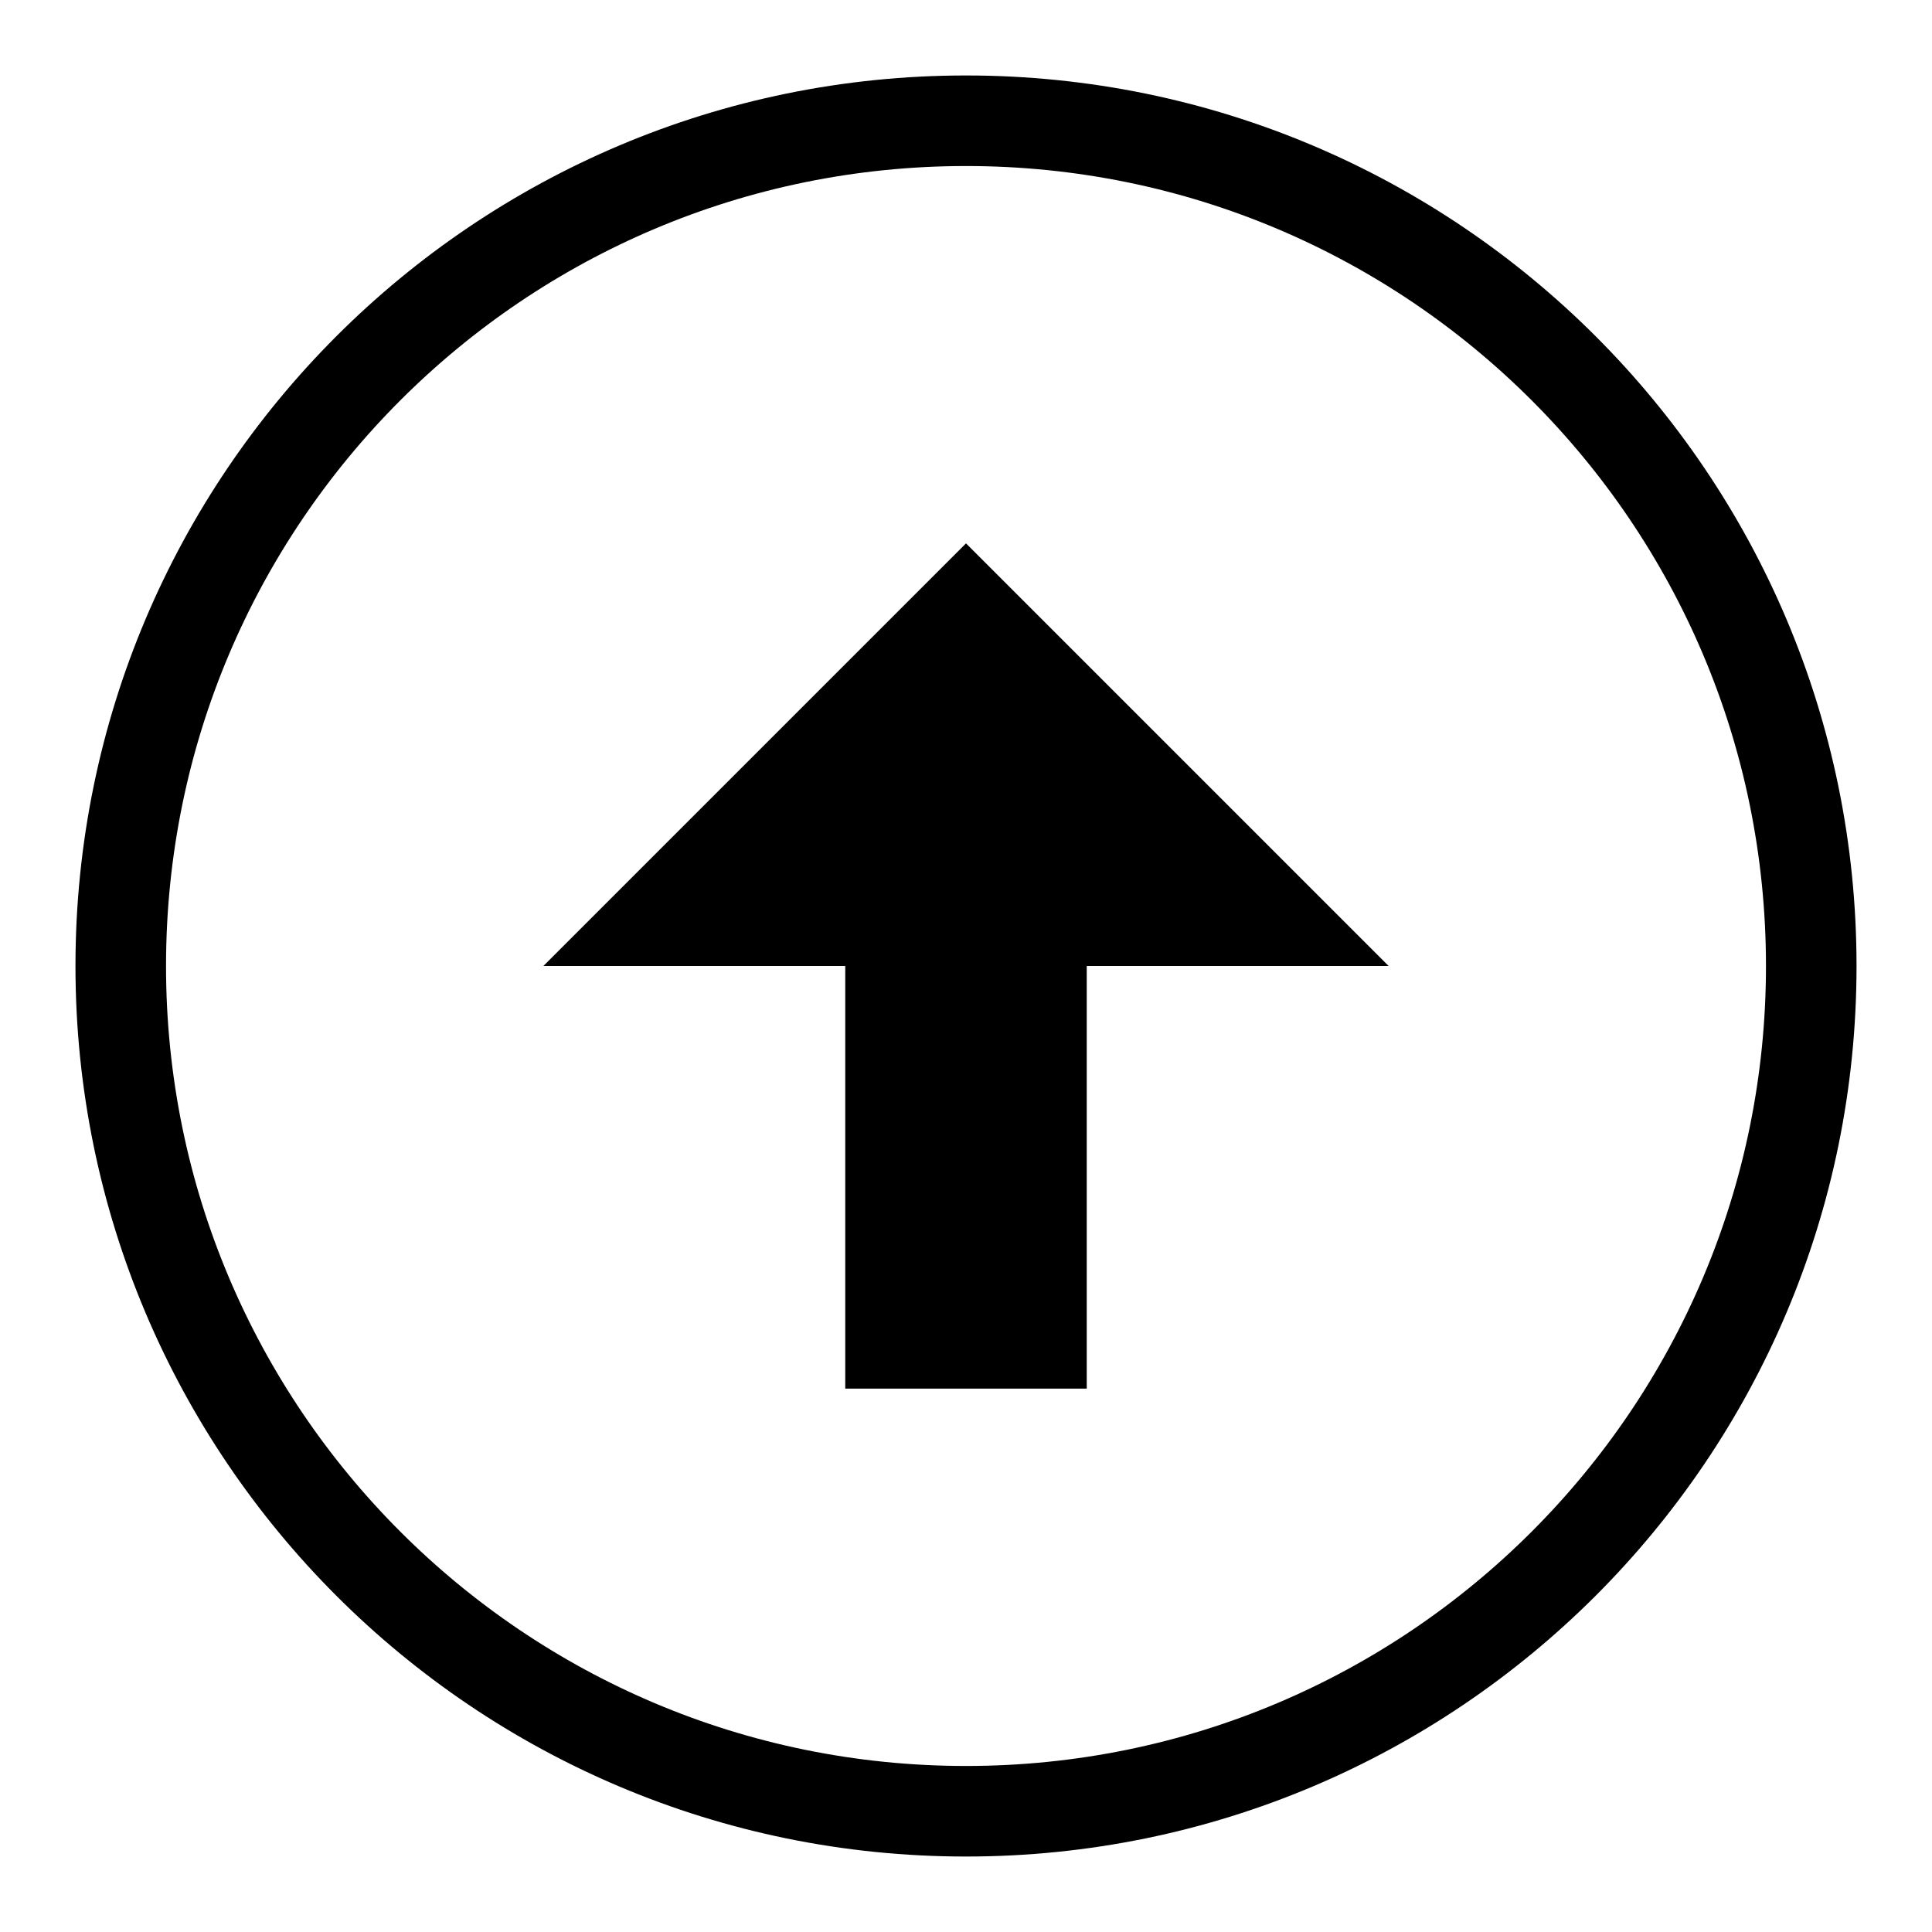
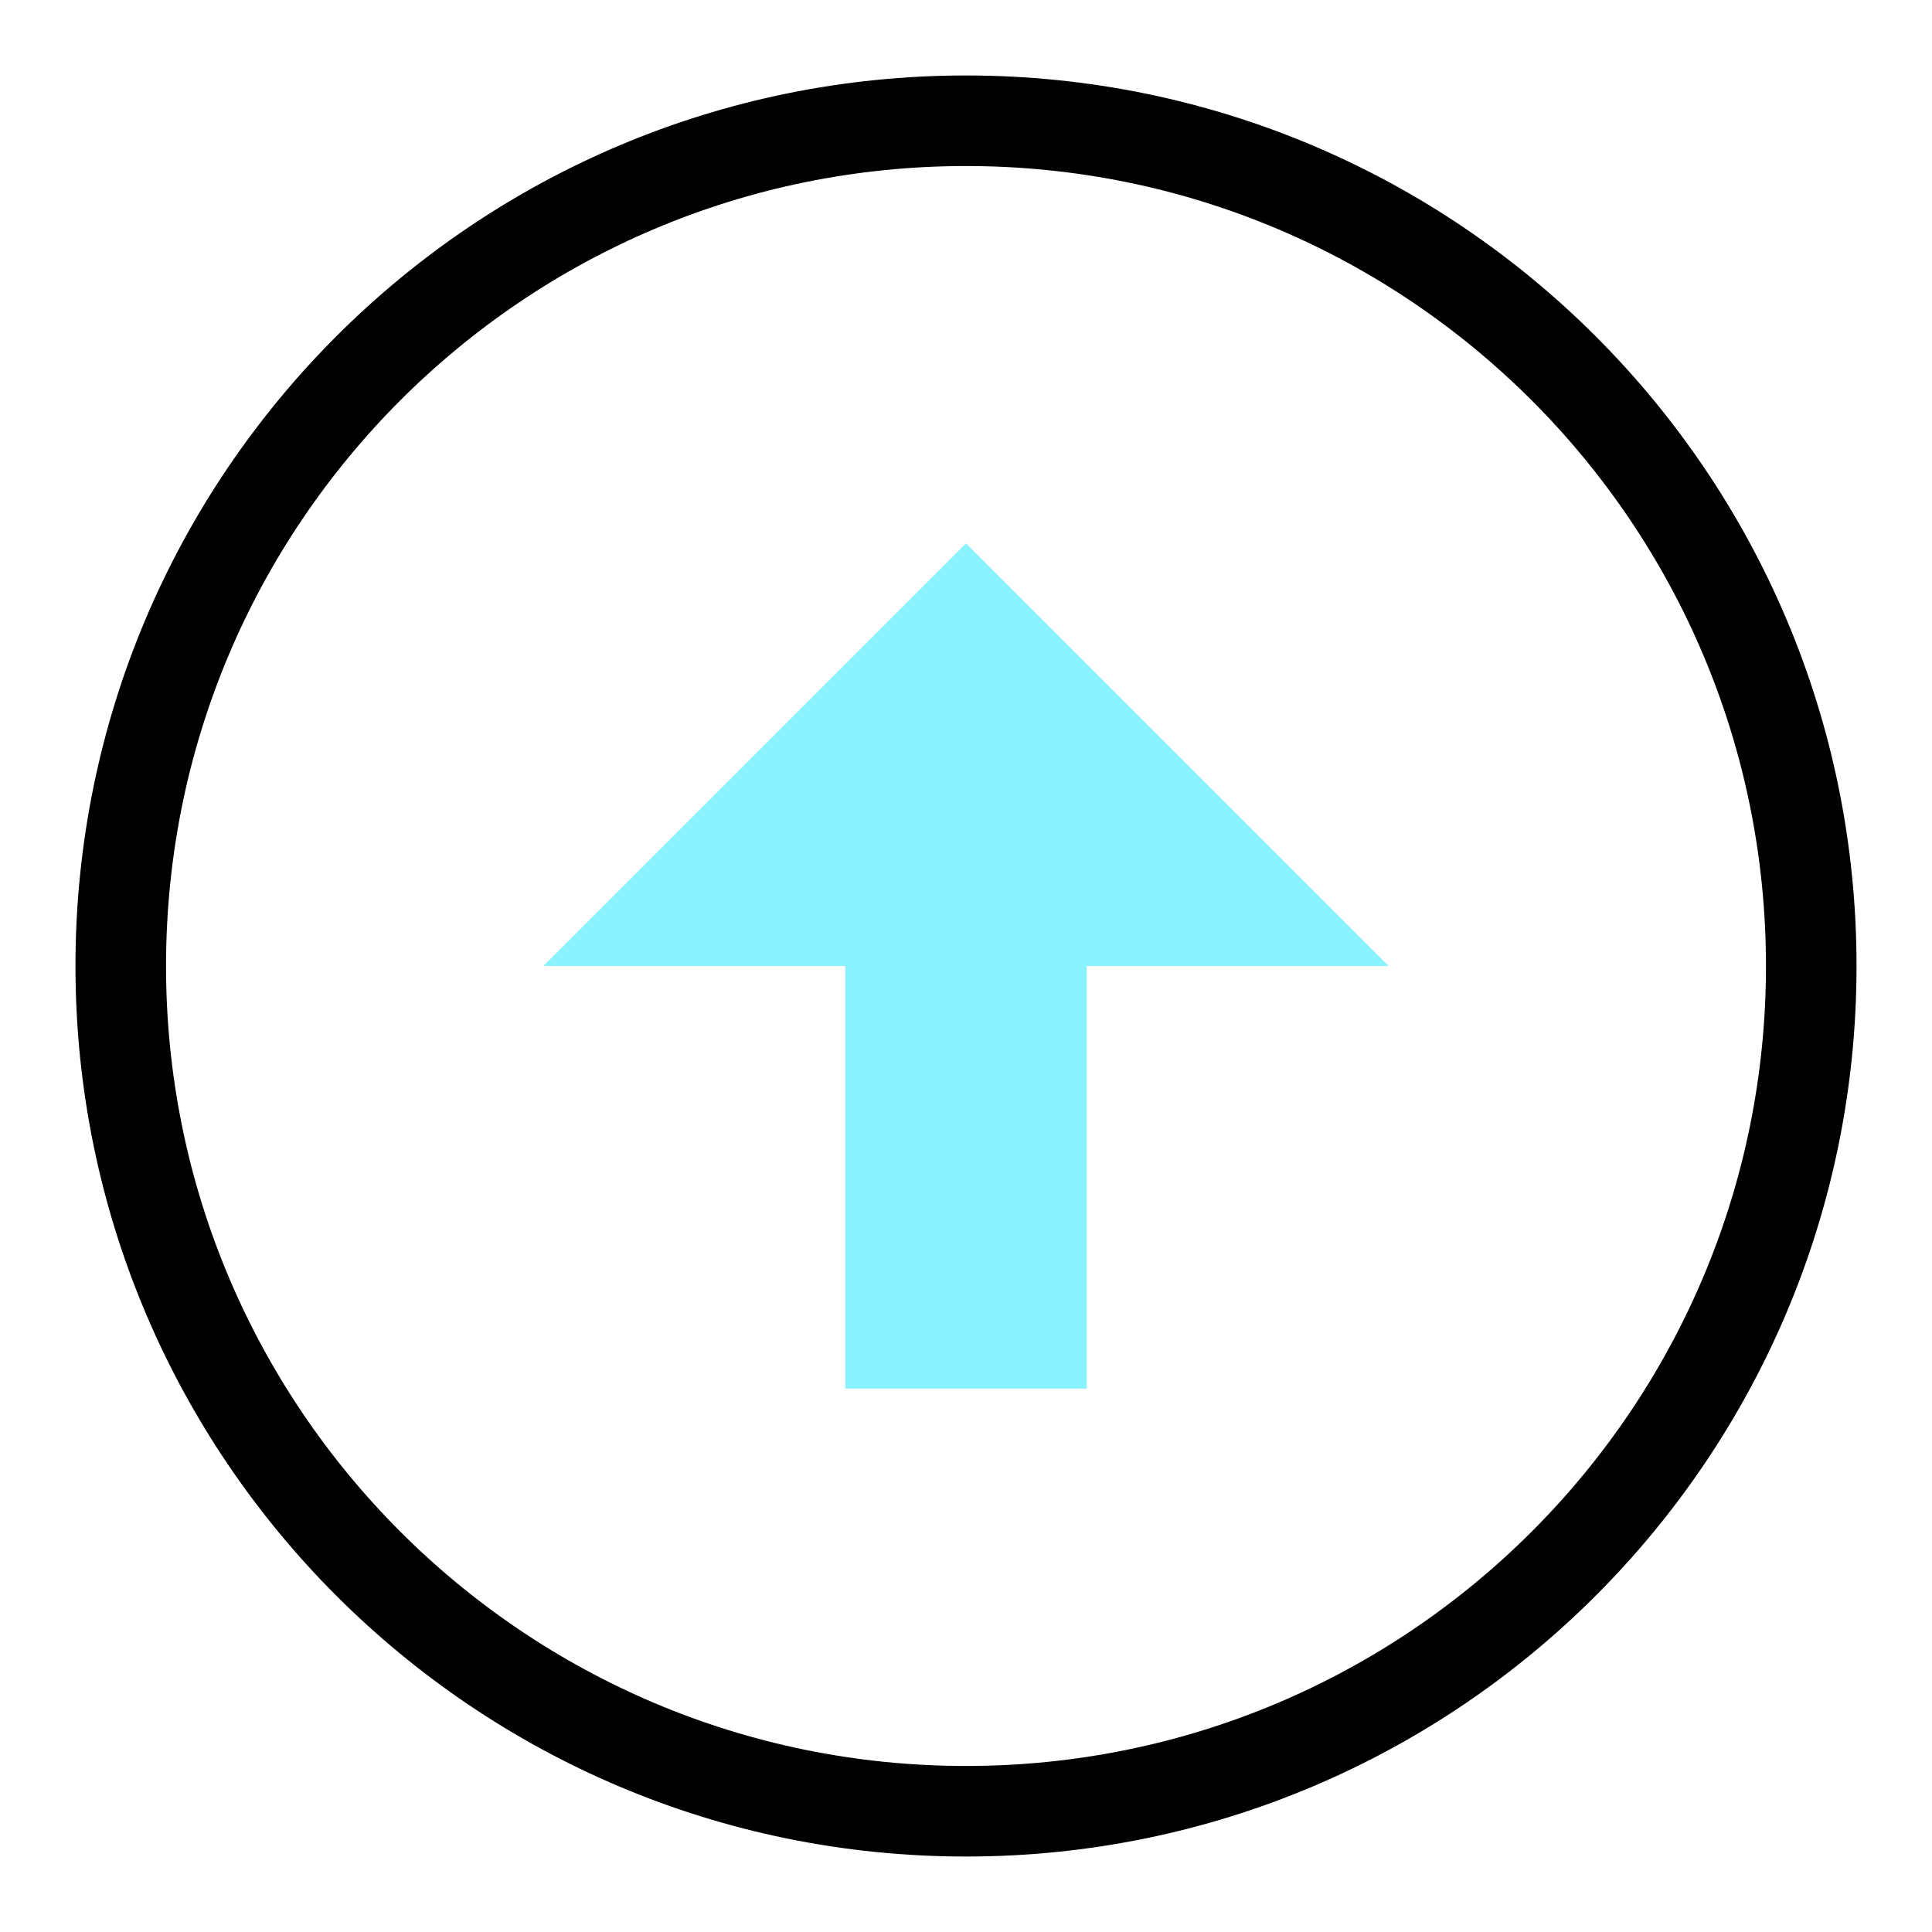
<svg xmlns="http://www.w3.org/2000/svg" viewBox="0 0 64 64" fill="none">
  <circle cx="32" cy="32" r="28" stroke="currentColor" stroke-width="3" fill="none" />
-   <path d="M32 18 L18 32 H28 V46 H36 V32 H46 L32 18 Z" fill="currentColor" />
+   <defs>
+     <linearGradient id="arrowGrad" x1="0" y1="0" x2="64" y2="64">
+       <stop offset="0%" stop-color="#8AF3FF" />
+       <stop offset="100%" stop-color="#FF8AE2" />
+     </linearGradient>
+   </defs>
+   <path d="M32 18 L18 32 H28 V46 H36 V32 H46 L32 18 Z" fill="url(#arrowGrad)" />
</svg>
